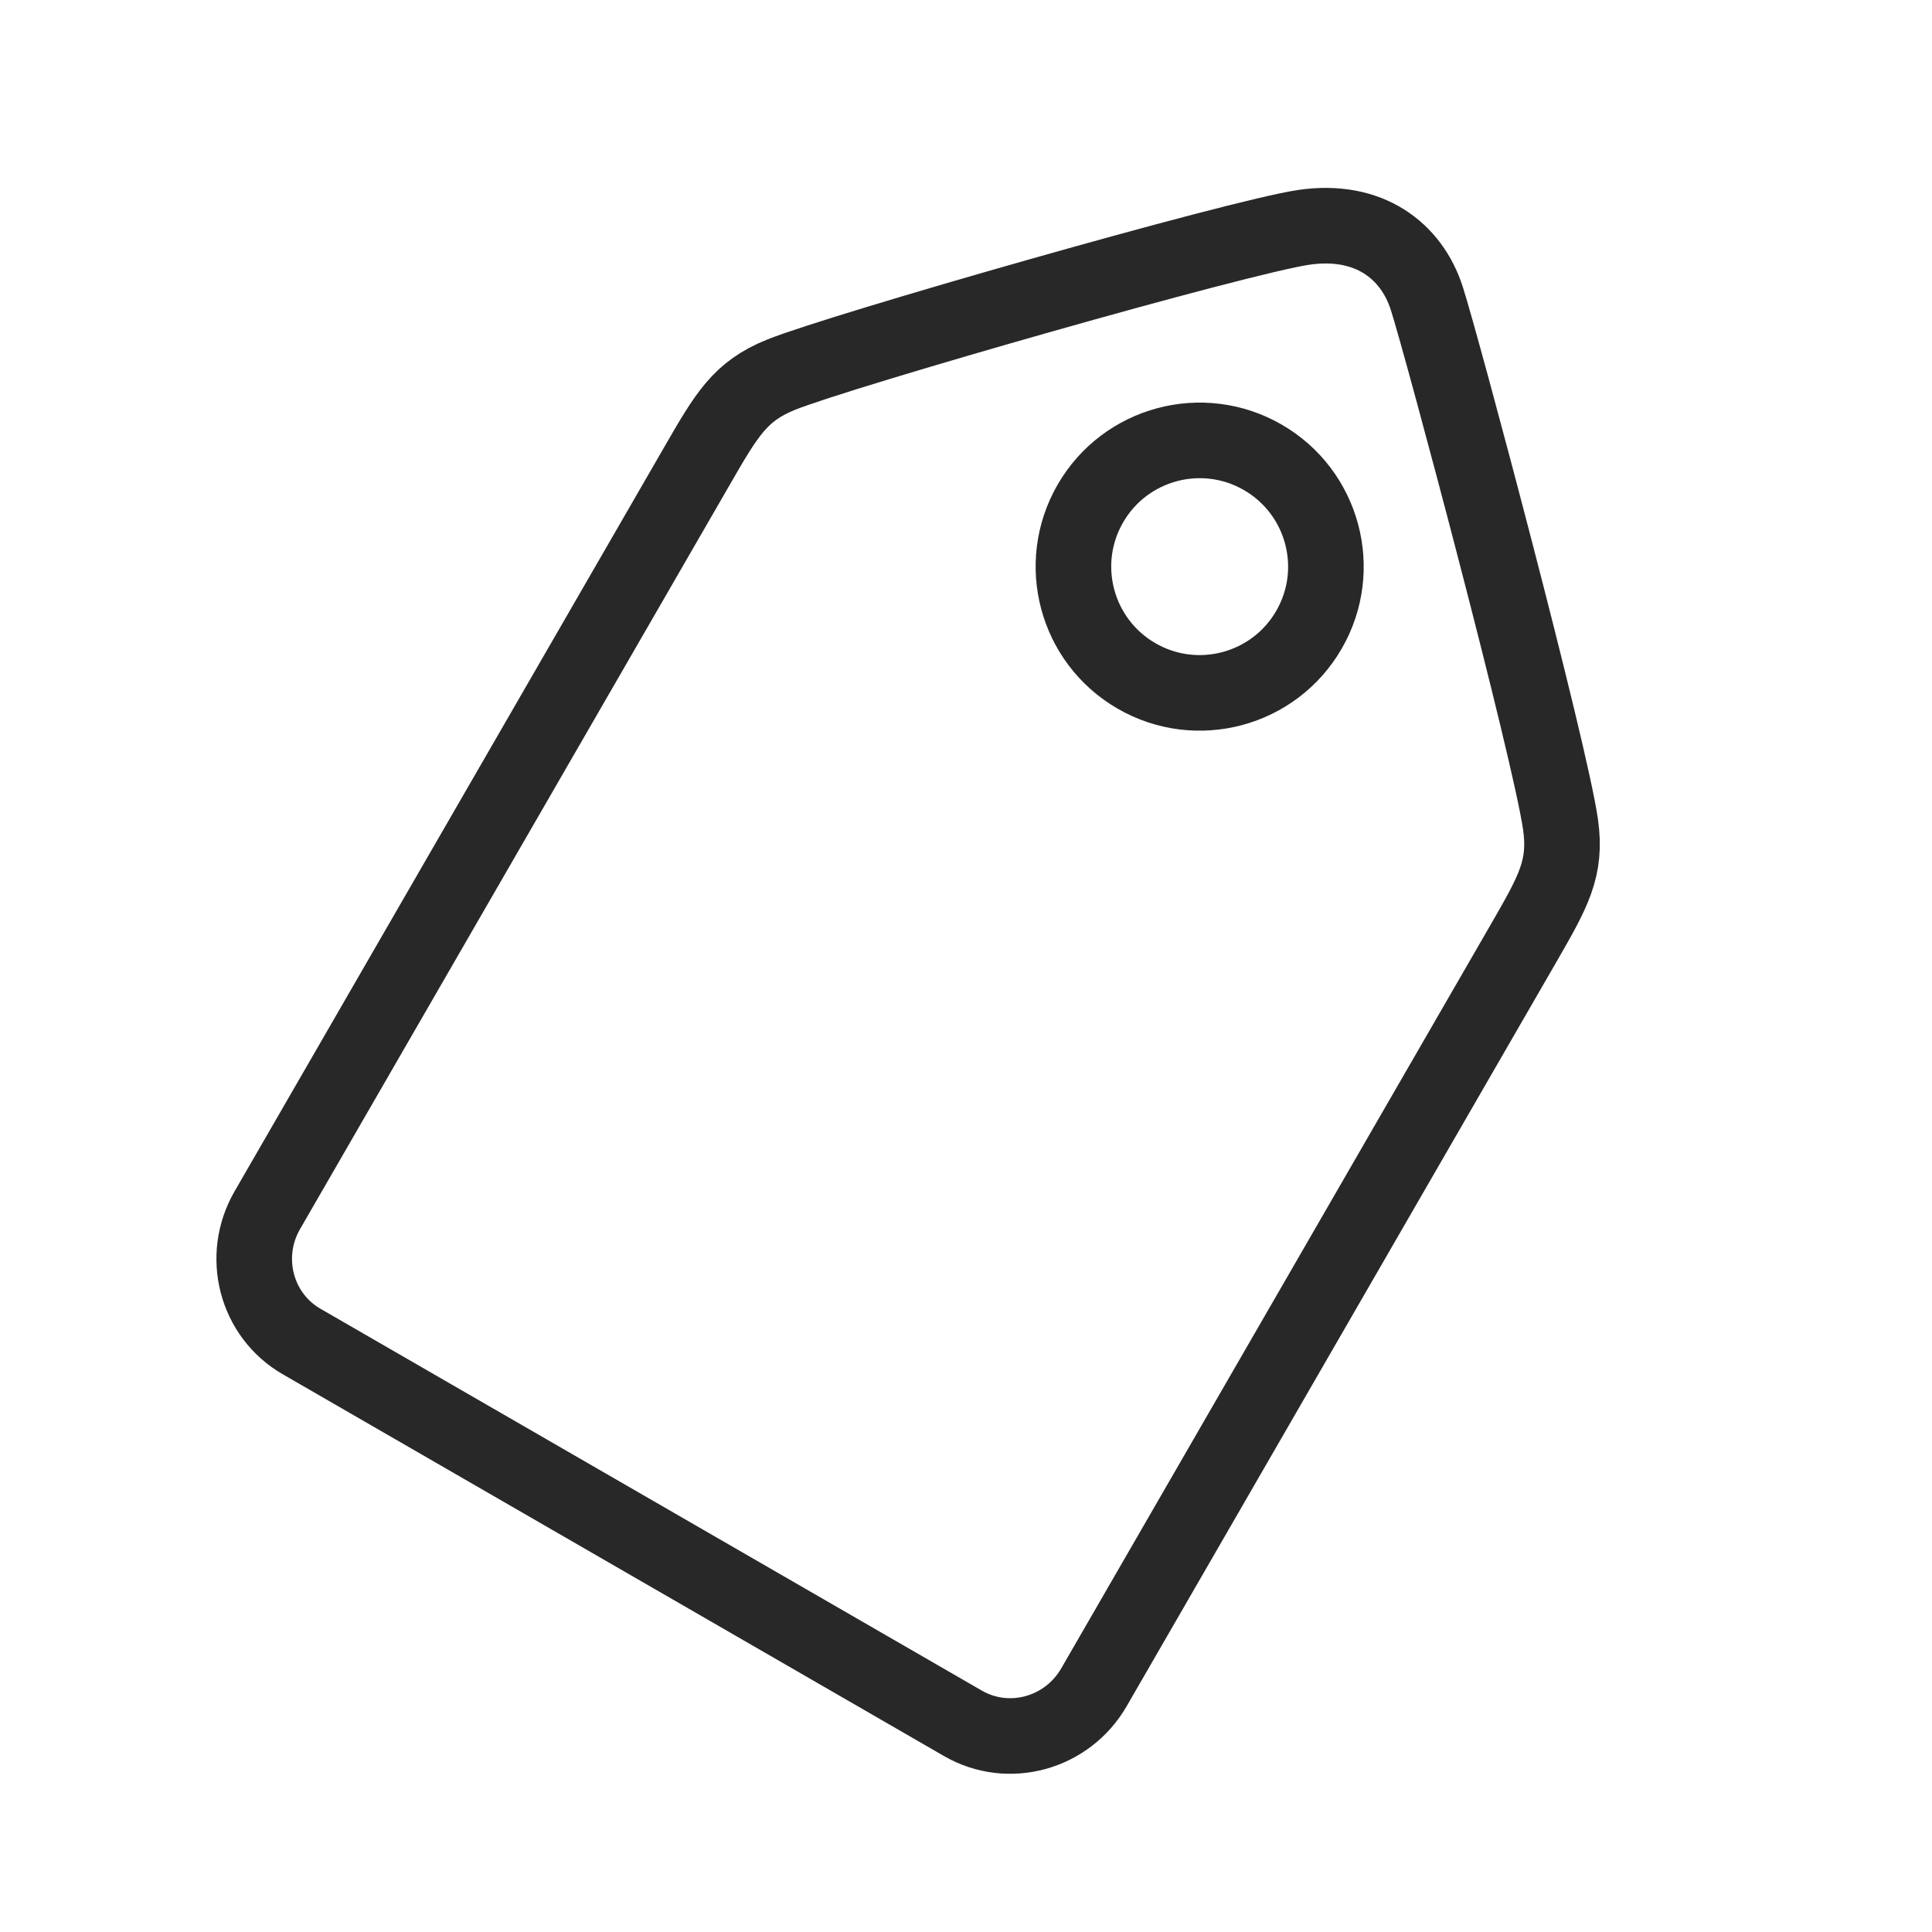
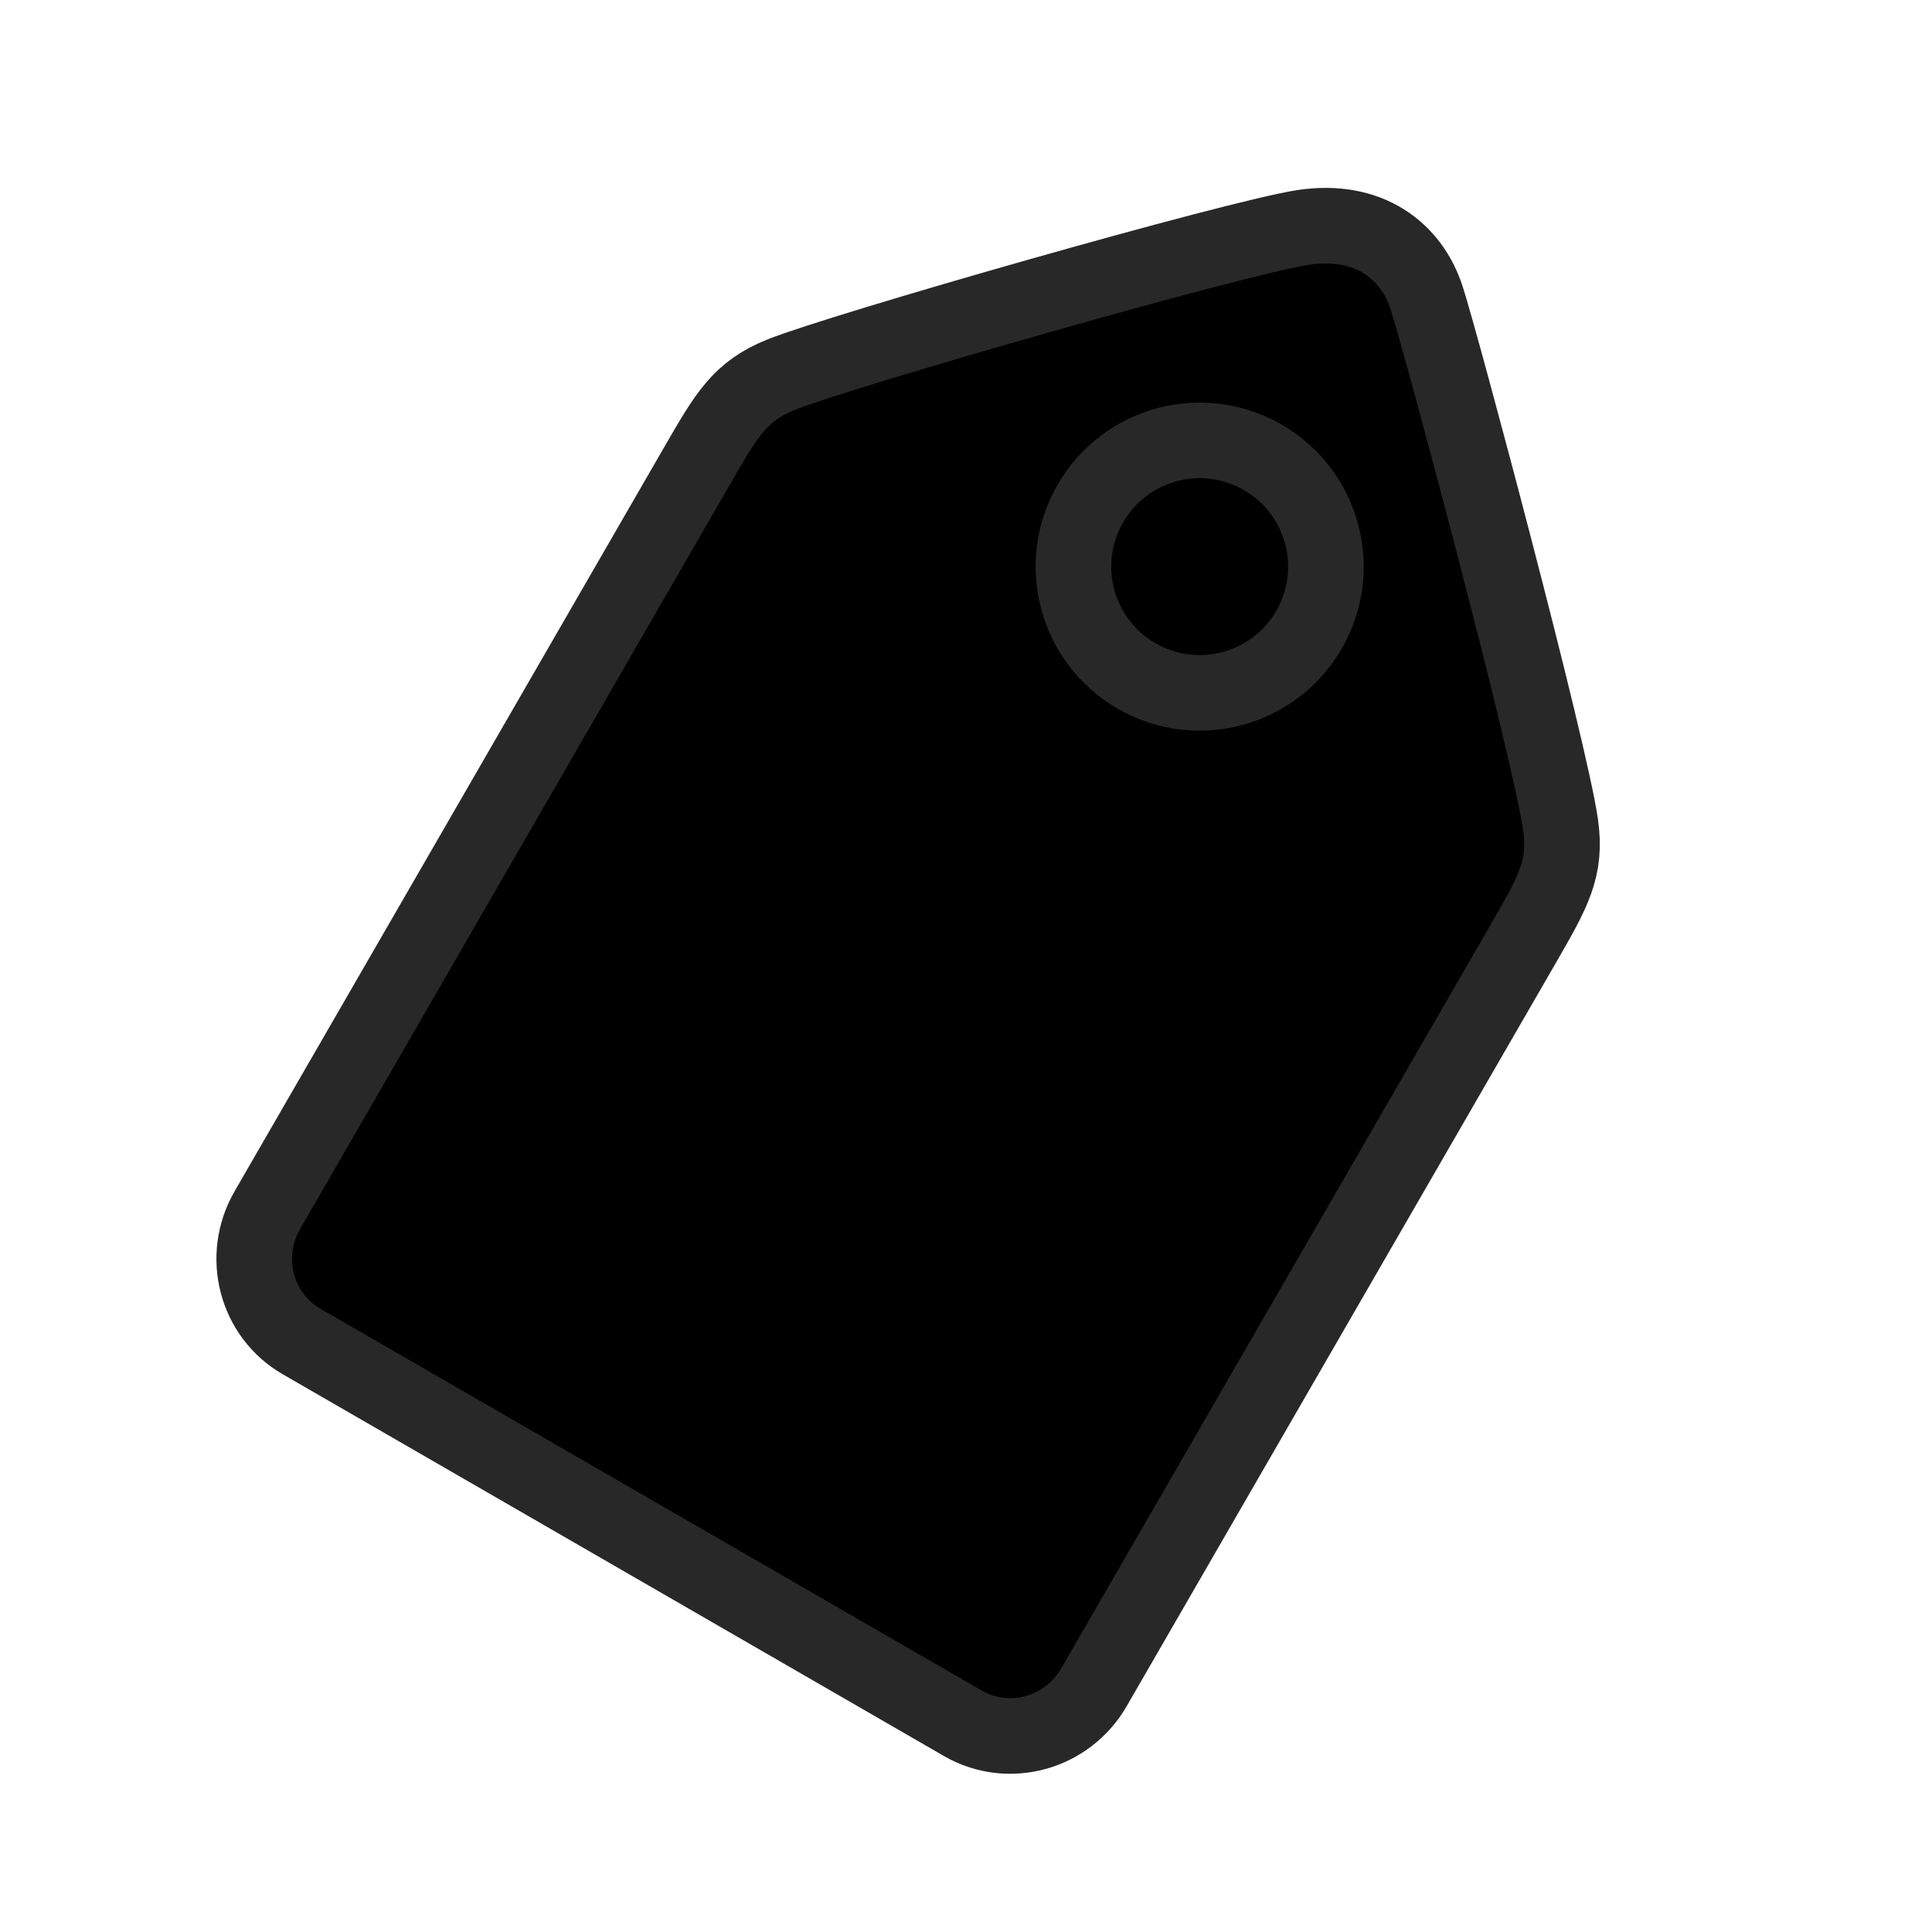
- <svg xmlns="http://www.w3.org/2000/svg" width="24" height="24" viewBox="0 0 24 24" fill="none">
+ <svg xmlns="http://www.w3.org/2000/svg" viewBox="0 0 24 24">
  <path d="M17.724 3.706C17.534 3.114 17.004 2.706 16.197 2.824C15.389 2.941 10.444 4.355 9.702 4.655C9.194 4.86 9.028 5.147 8.659 5.787L3.321 15.033C2.989 15.607 3.18 16.338 3.747 16.665L11.962 21.408C12.529 21.735 13.257 21.535 13.589 20.961L18.927 11.716C19.296 11.075 19.462 10.788 19.386 10.246C19.256 9.324 17.915 4.298 17.724 3.706Z" stroke="#282829" stroke-width="0.939" />
  <circle cx="14.903" cy="7.039" r="1.568" transform="rotate(30 14.9029 7.03854)" stroke="#282829" stroke-width="0.939" />
</svg>
